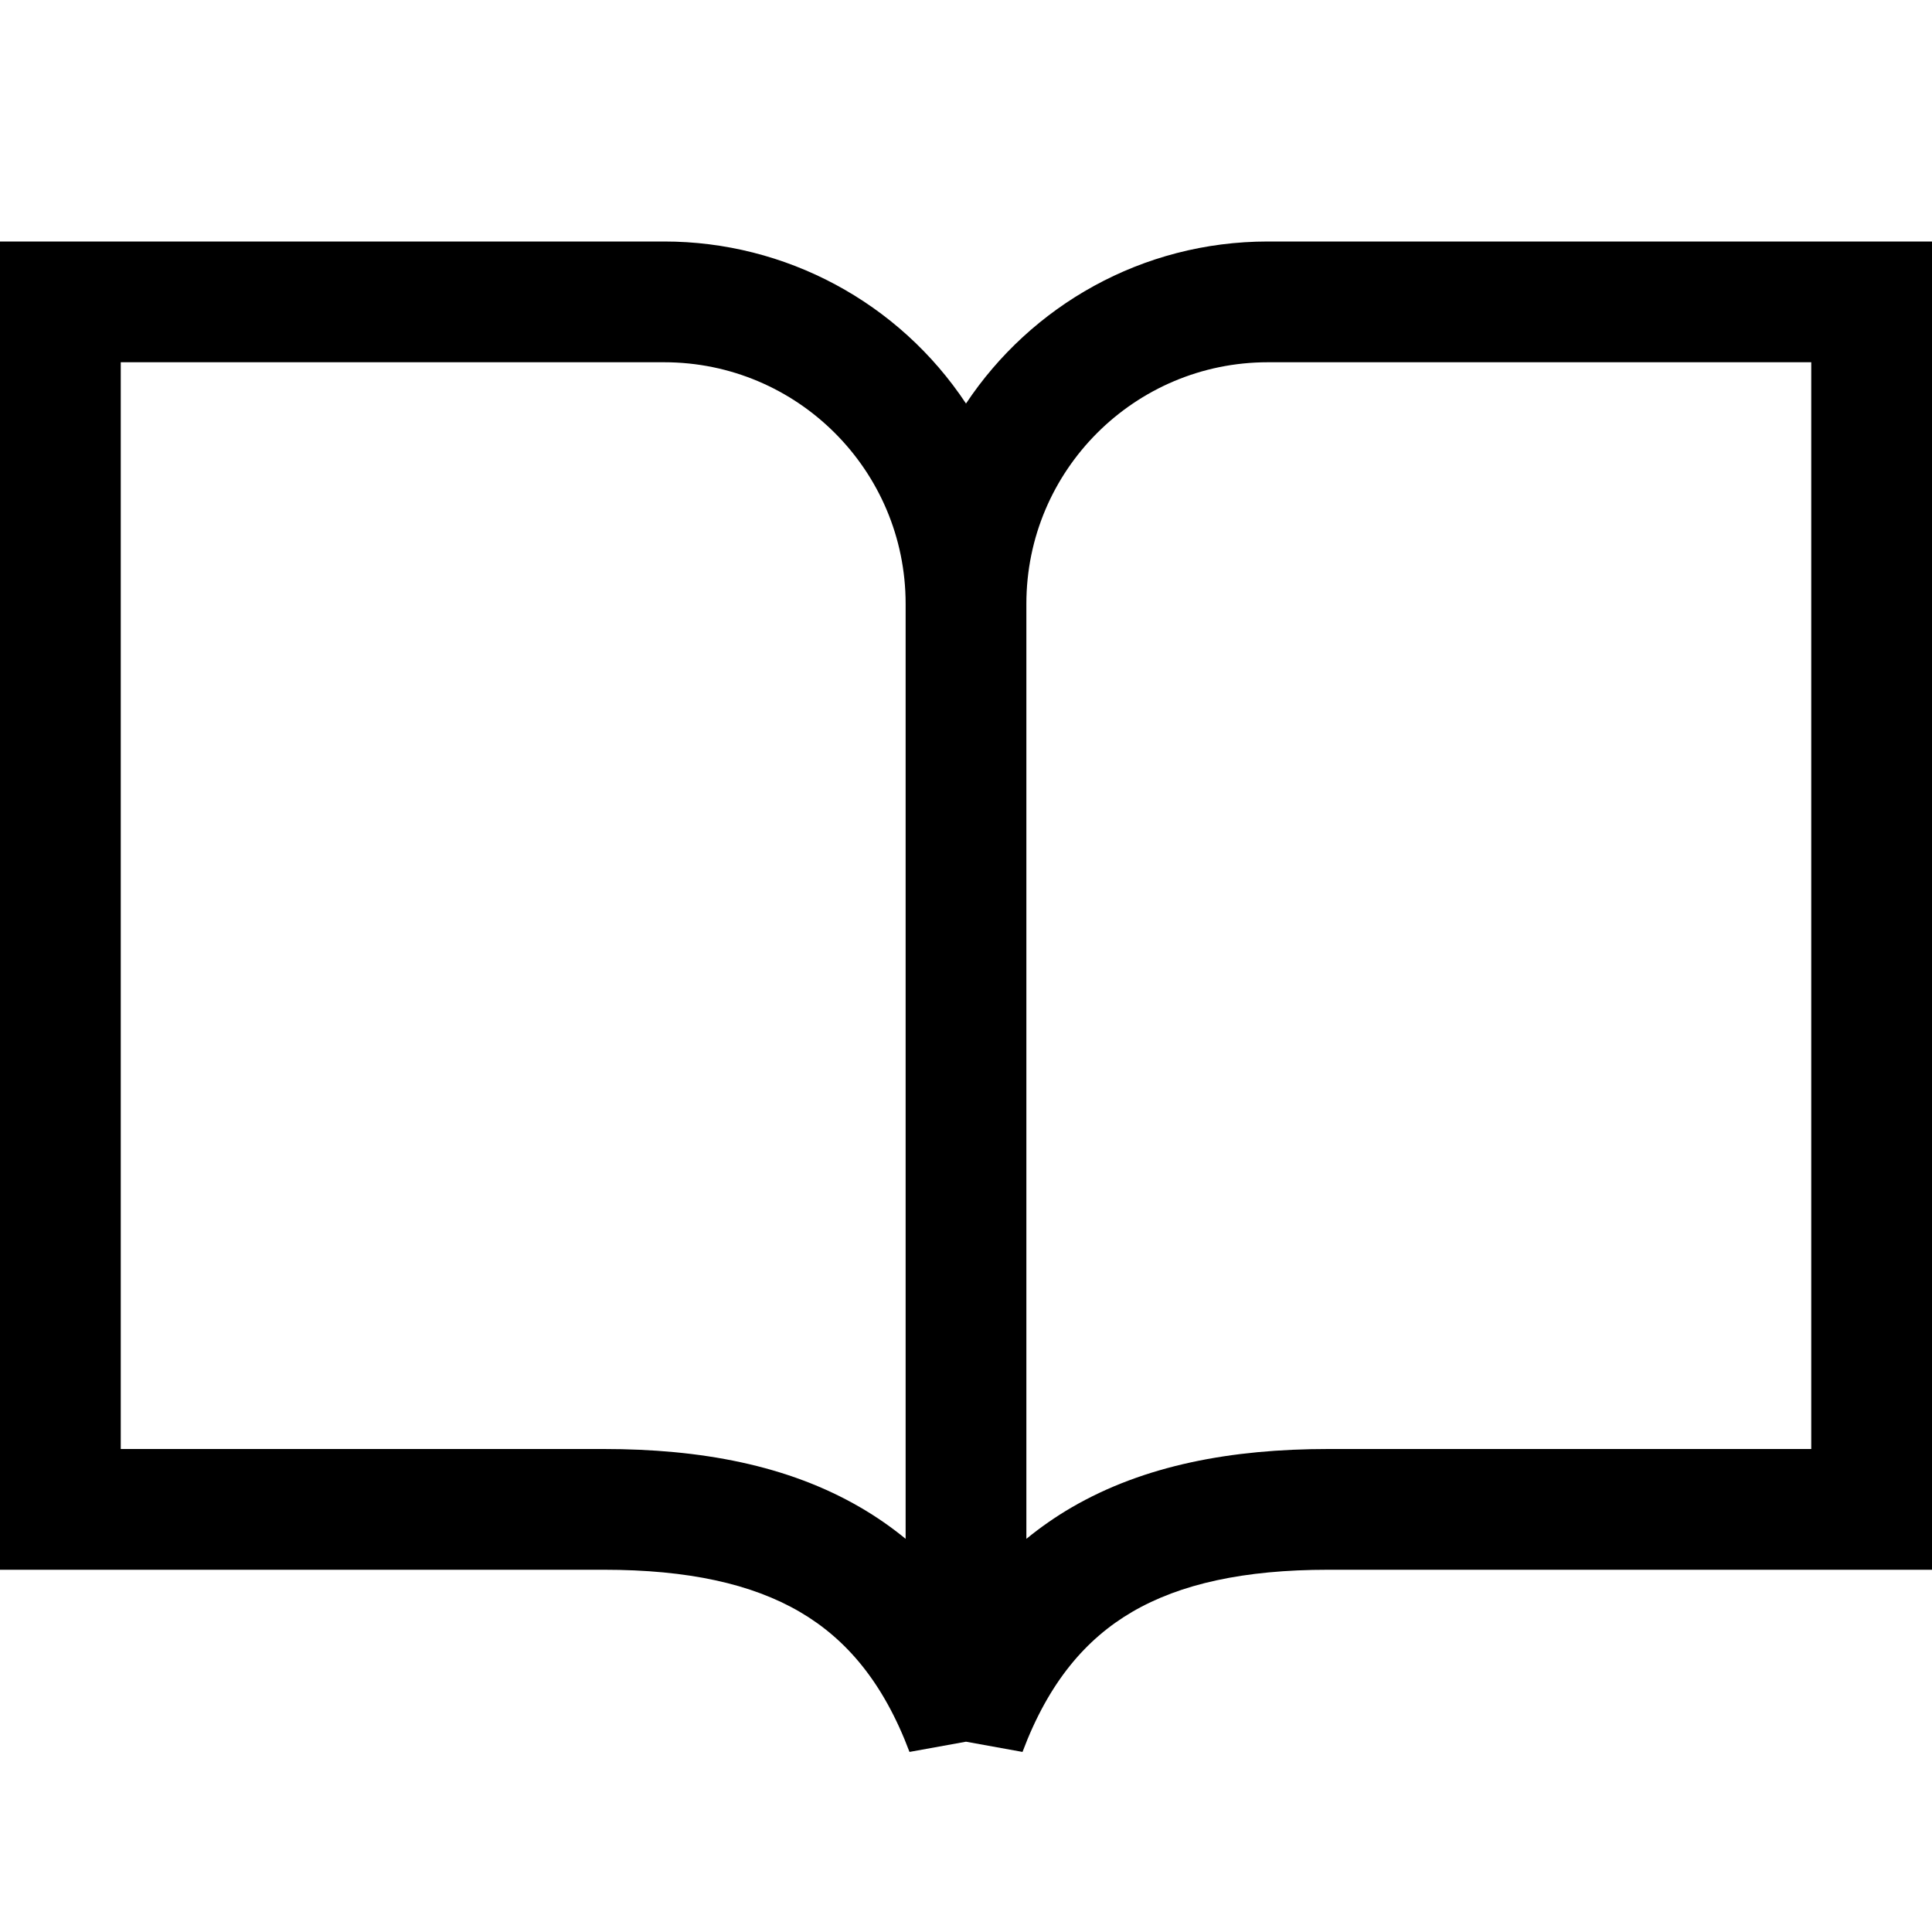
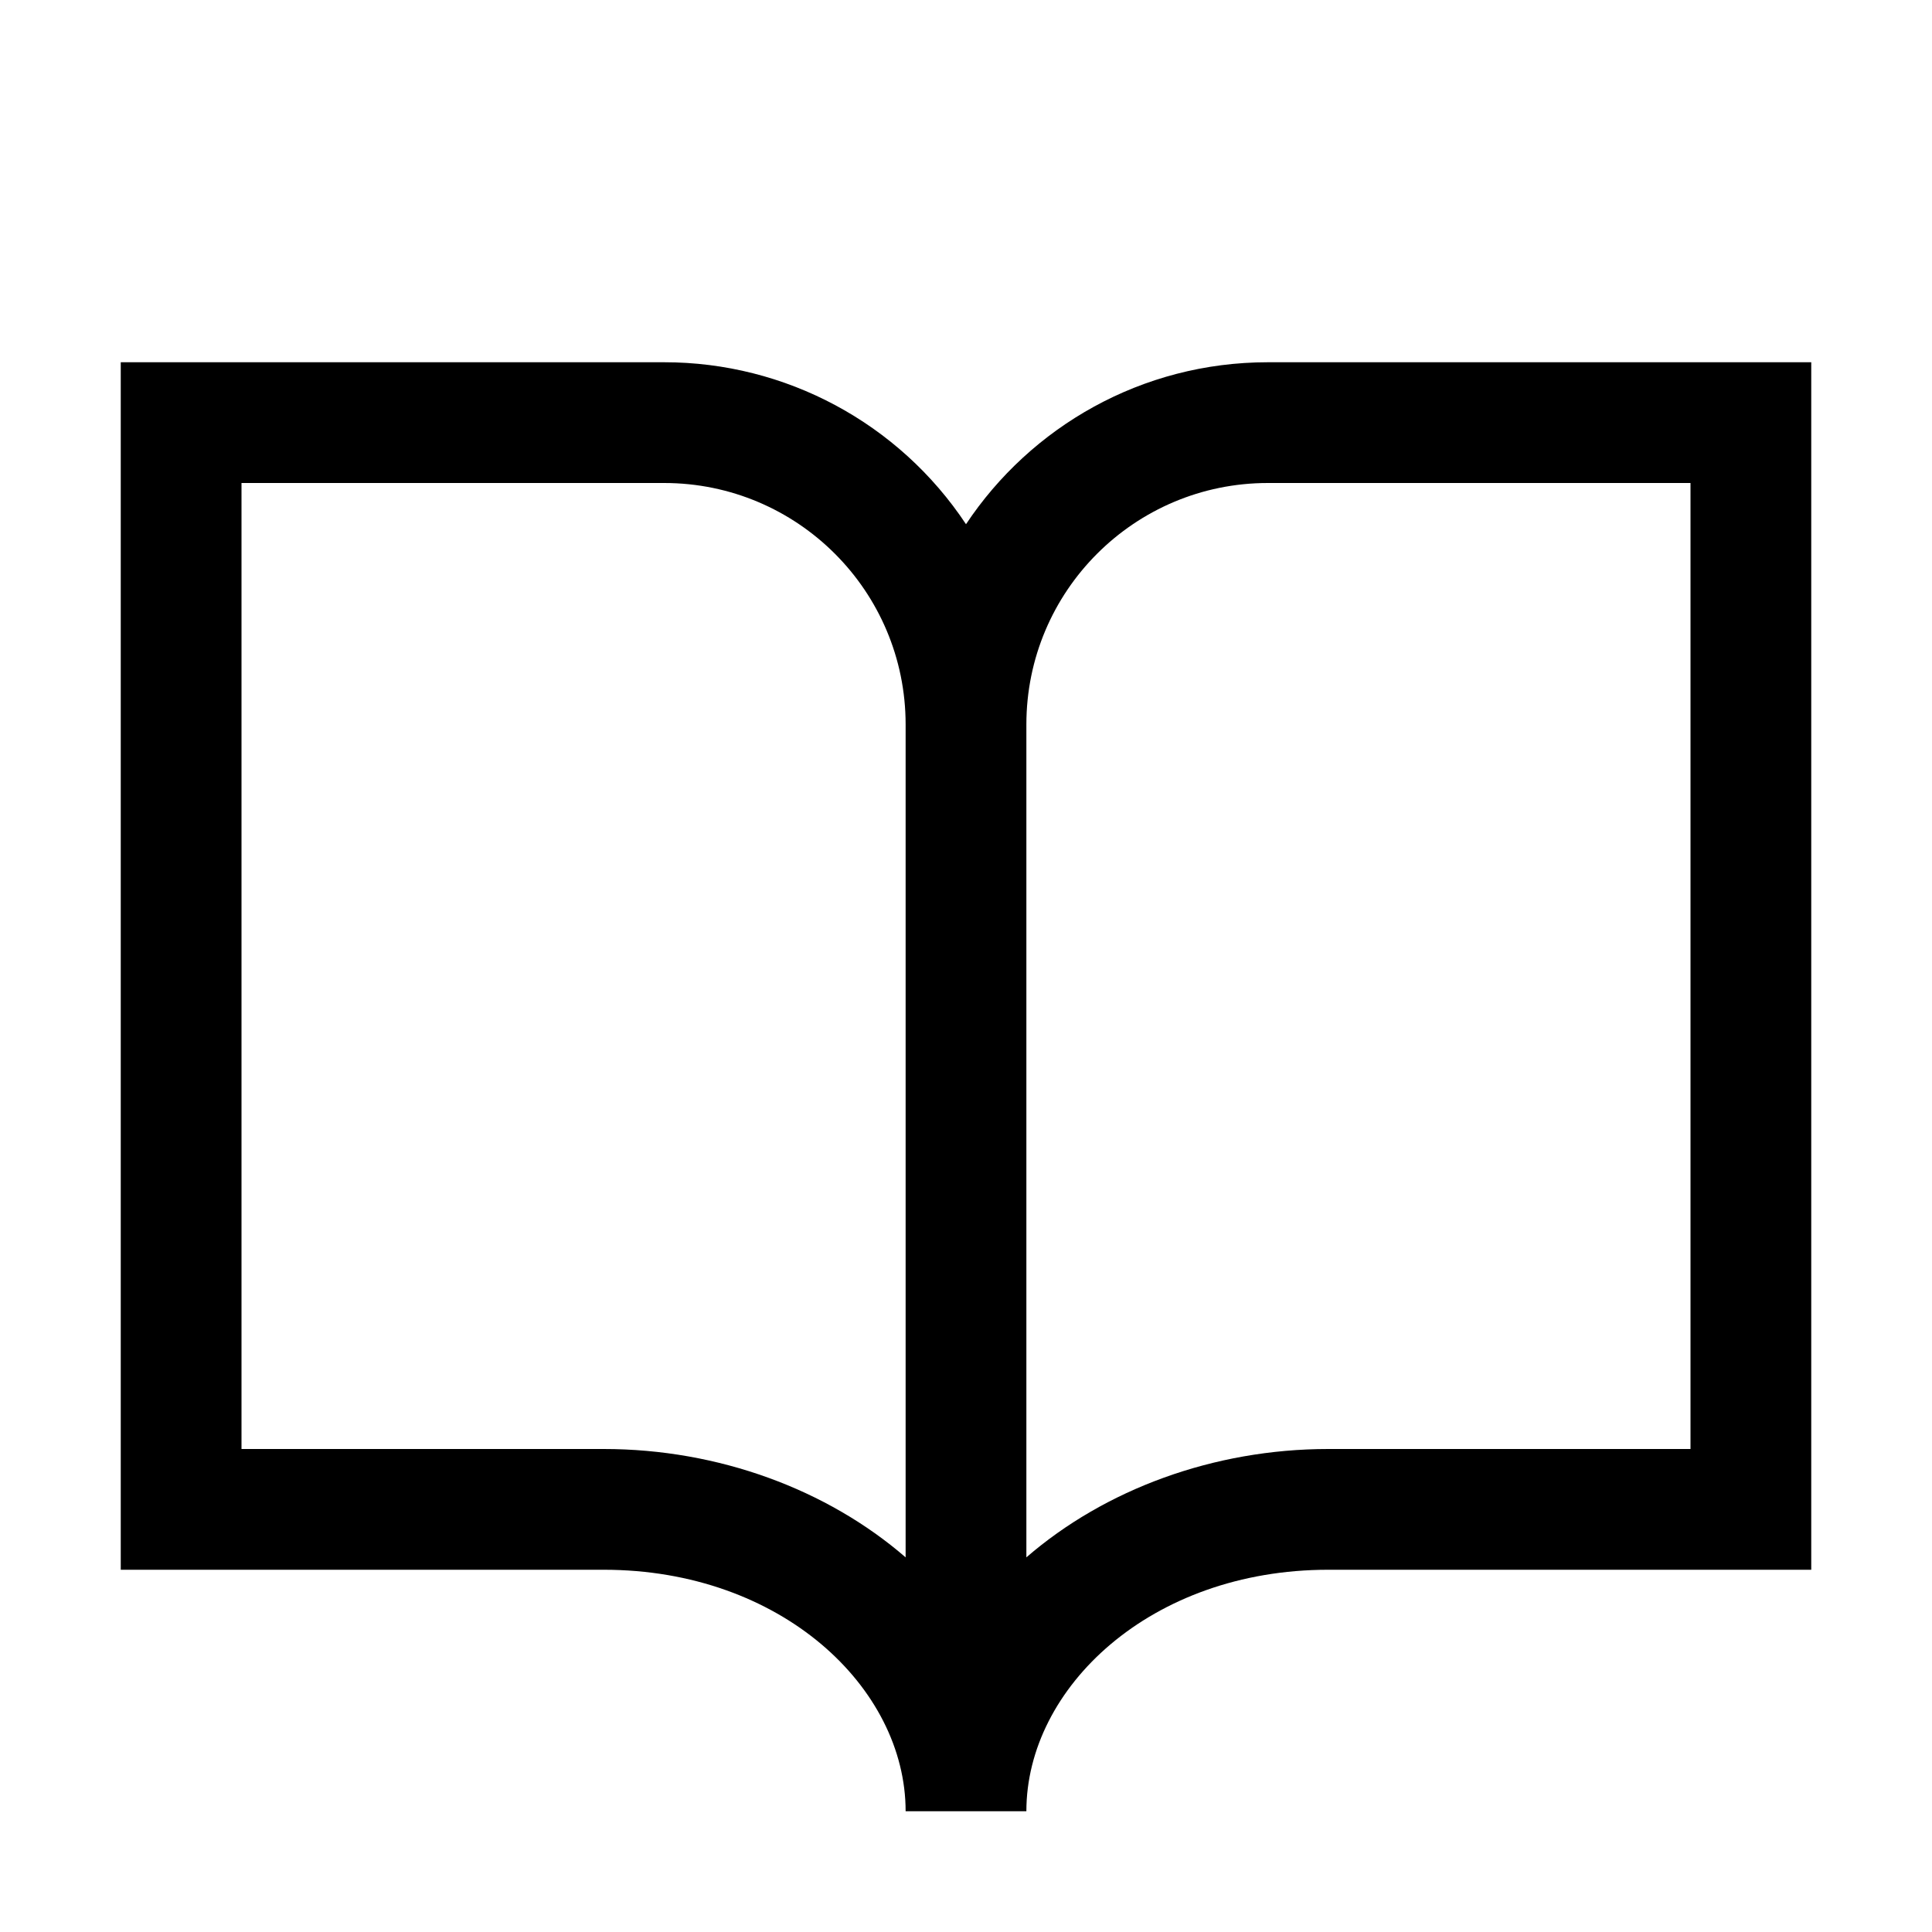
<svg xmlns="http://www.w3.org/2000/svg" viewBox="0 0 24 24">
-   <path fill-rule="evenodd" d="M.75 3H0v16.5h7.5c1.05 0 1.84.176 2.435.523.577.337 1.038.875 1.363 1.74l.702-.127.702.127c.325-.865.786-1.403 1.363-1.74.595-.347 1.385-.523 2.435-.523H24V3h-8.25c-1.565 0-2.944.8-3.75 2.013A4.497 4.497 0 008.25 3H.75zm10.5 4.5c0-1.656-1.344-3-3-3H1.5V18h6c1.2 0 2.285.199 3.19.727.199.116.385.245.56.389V7.5zm1.5 11.616c.175-.143.361-.273.56-.389C14.215 18.2 15.3 18 16.5 18h6V4.5h-6.75c-1.656 0-3 1.344-3 3v11.616z" />
+   <path fill-rule="evenodd" d="M2.25 4.5H1.5v15h6c2.205 0 3.75 1.465 3.75 3h1.5c0-1.535 1.545-3 3.75-3h6v-15h-6.75c-1.565 0-2.944.8-3.75 2.012A4.496 4.496 0 008.25 4.5h-6zM7.5 18c1.425 0 2.776.503 3.75 1.346V9a3 3 0 00-3-3H3v12h4.5zm9 0c-1.425 0-2.776.503-3.75 1.346V9a3 3 0 013-3H21v12h-4.5z" />
</svg>
